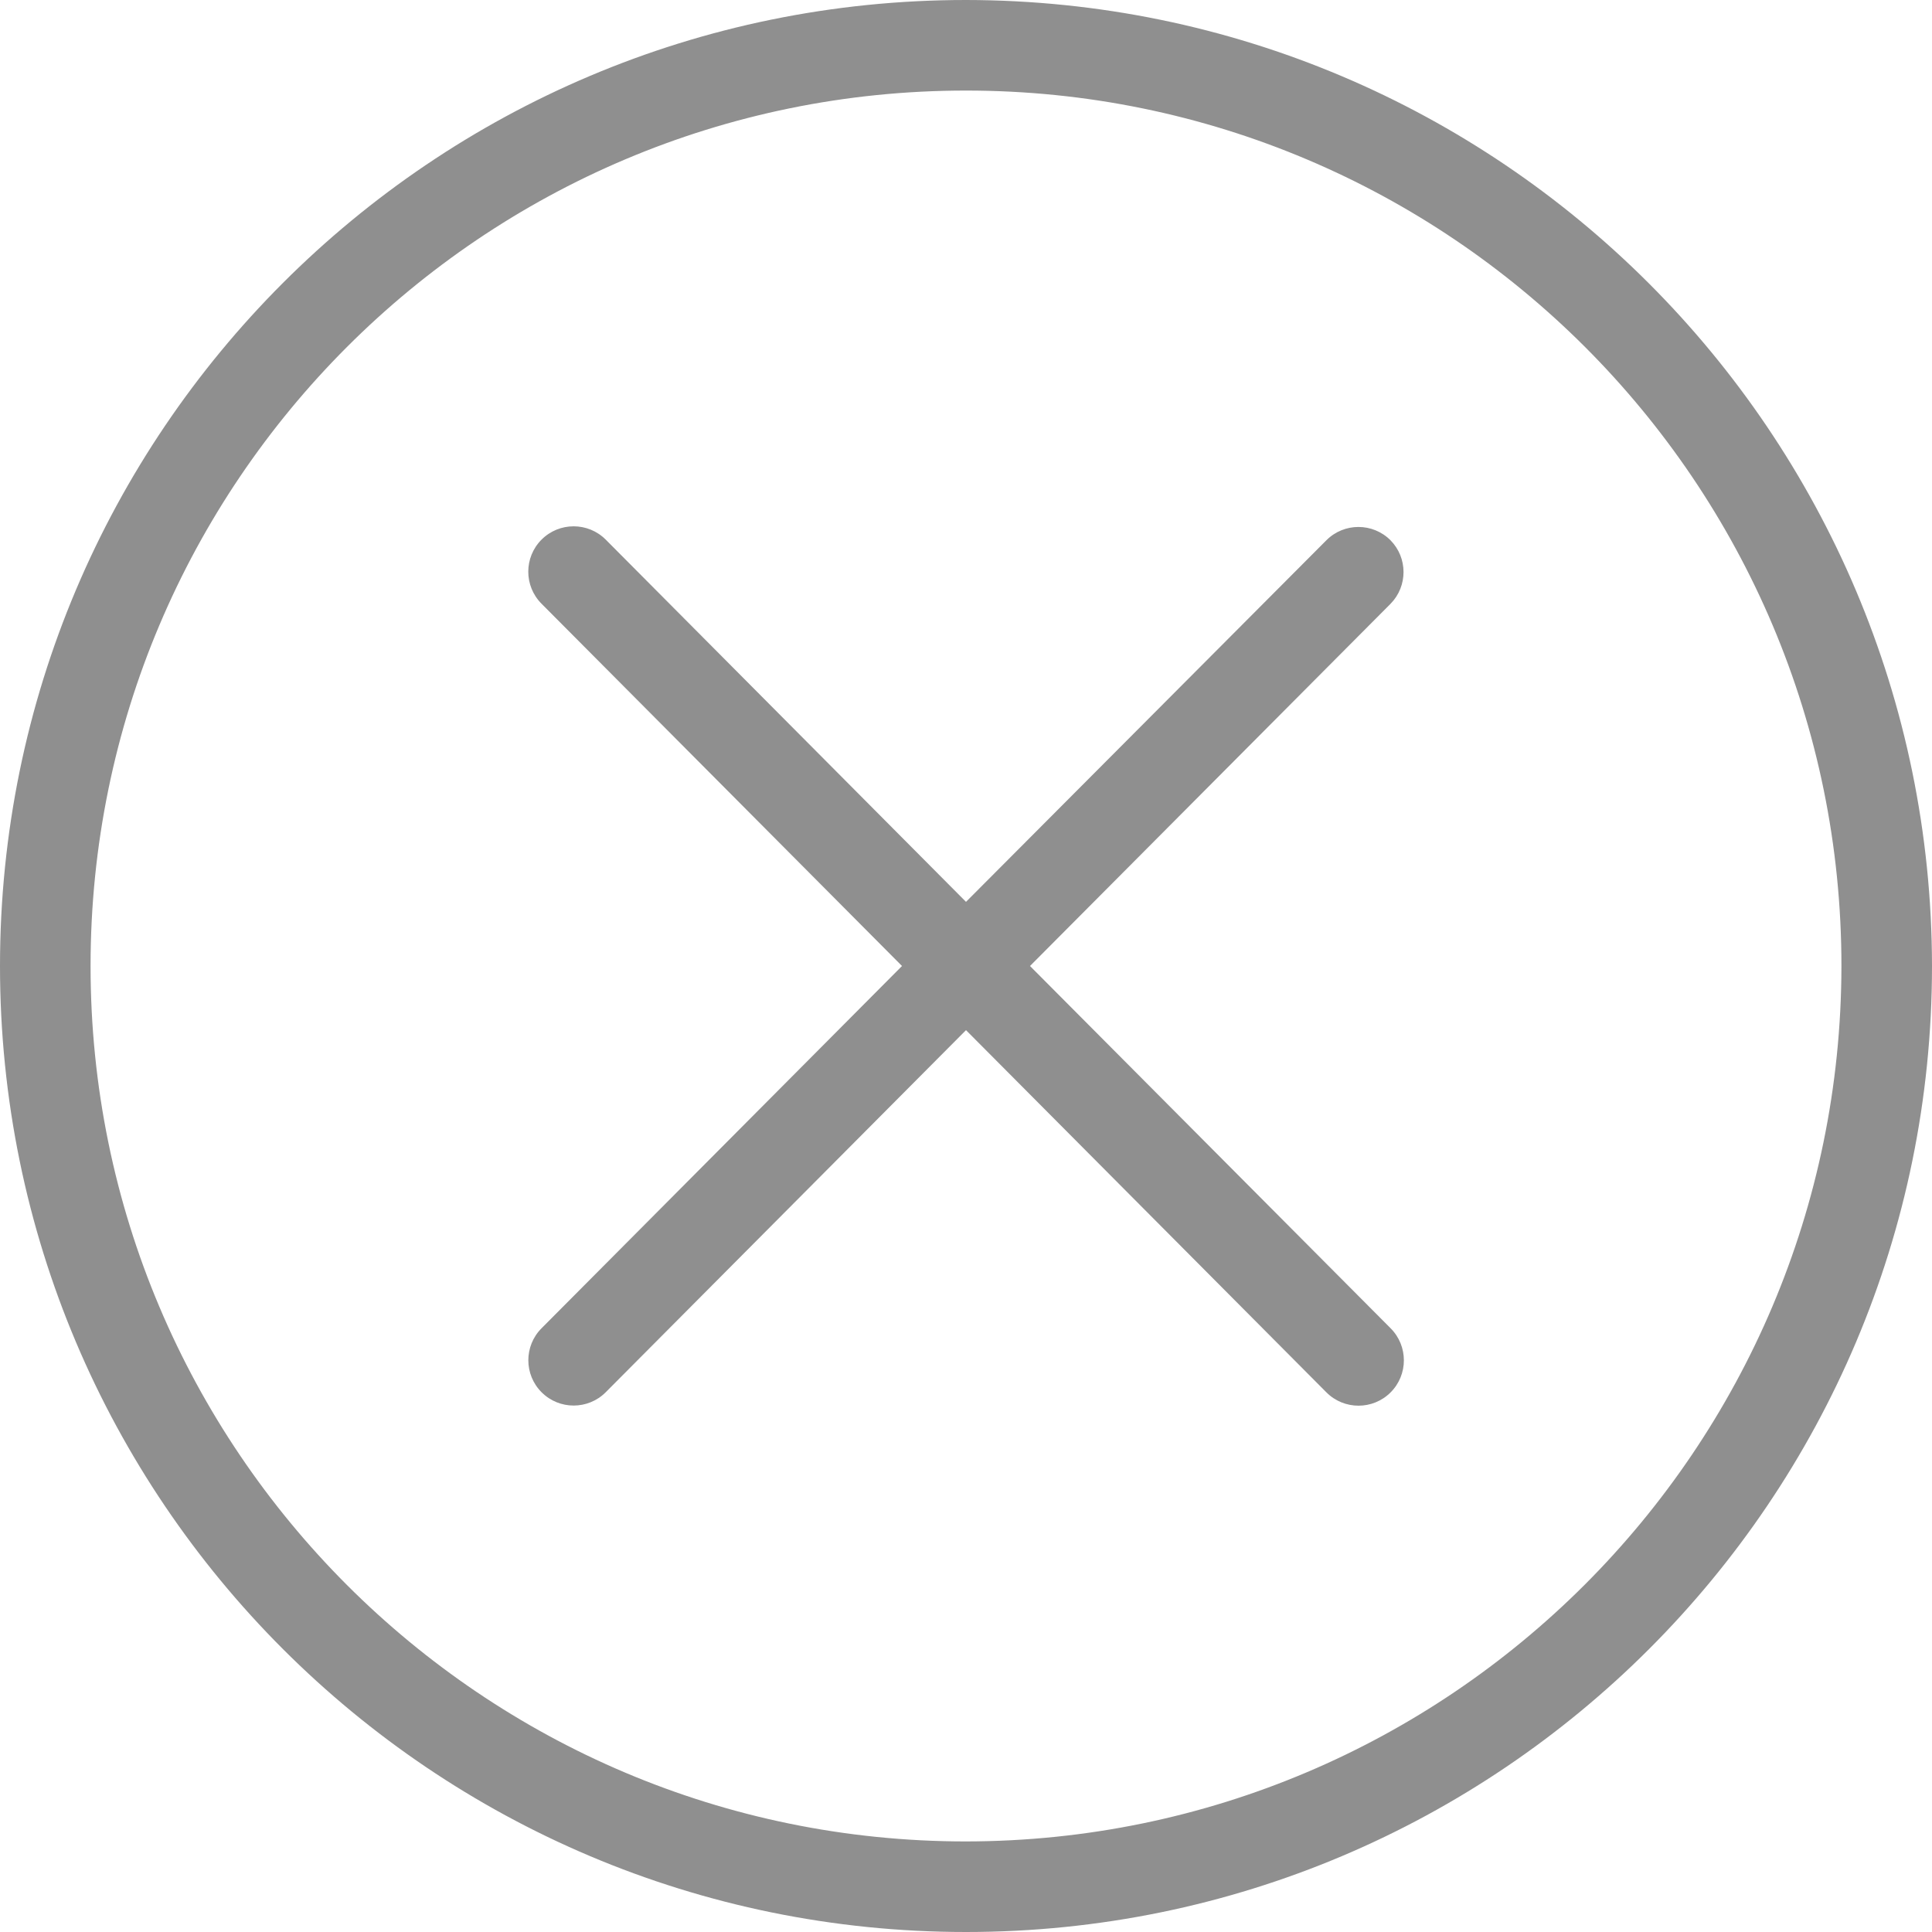
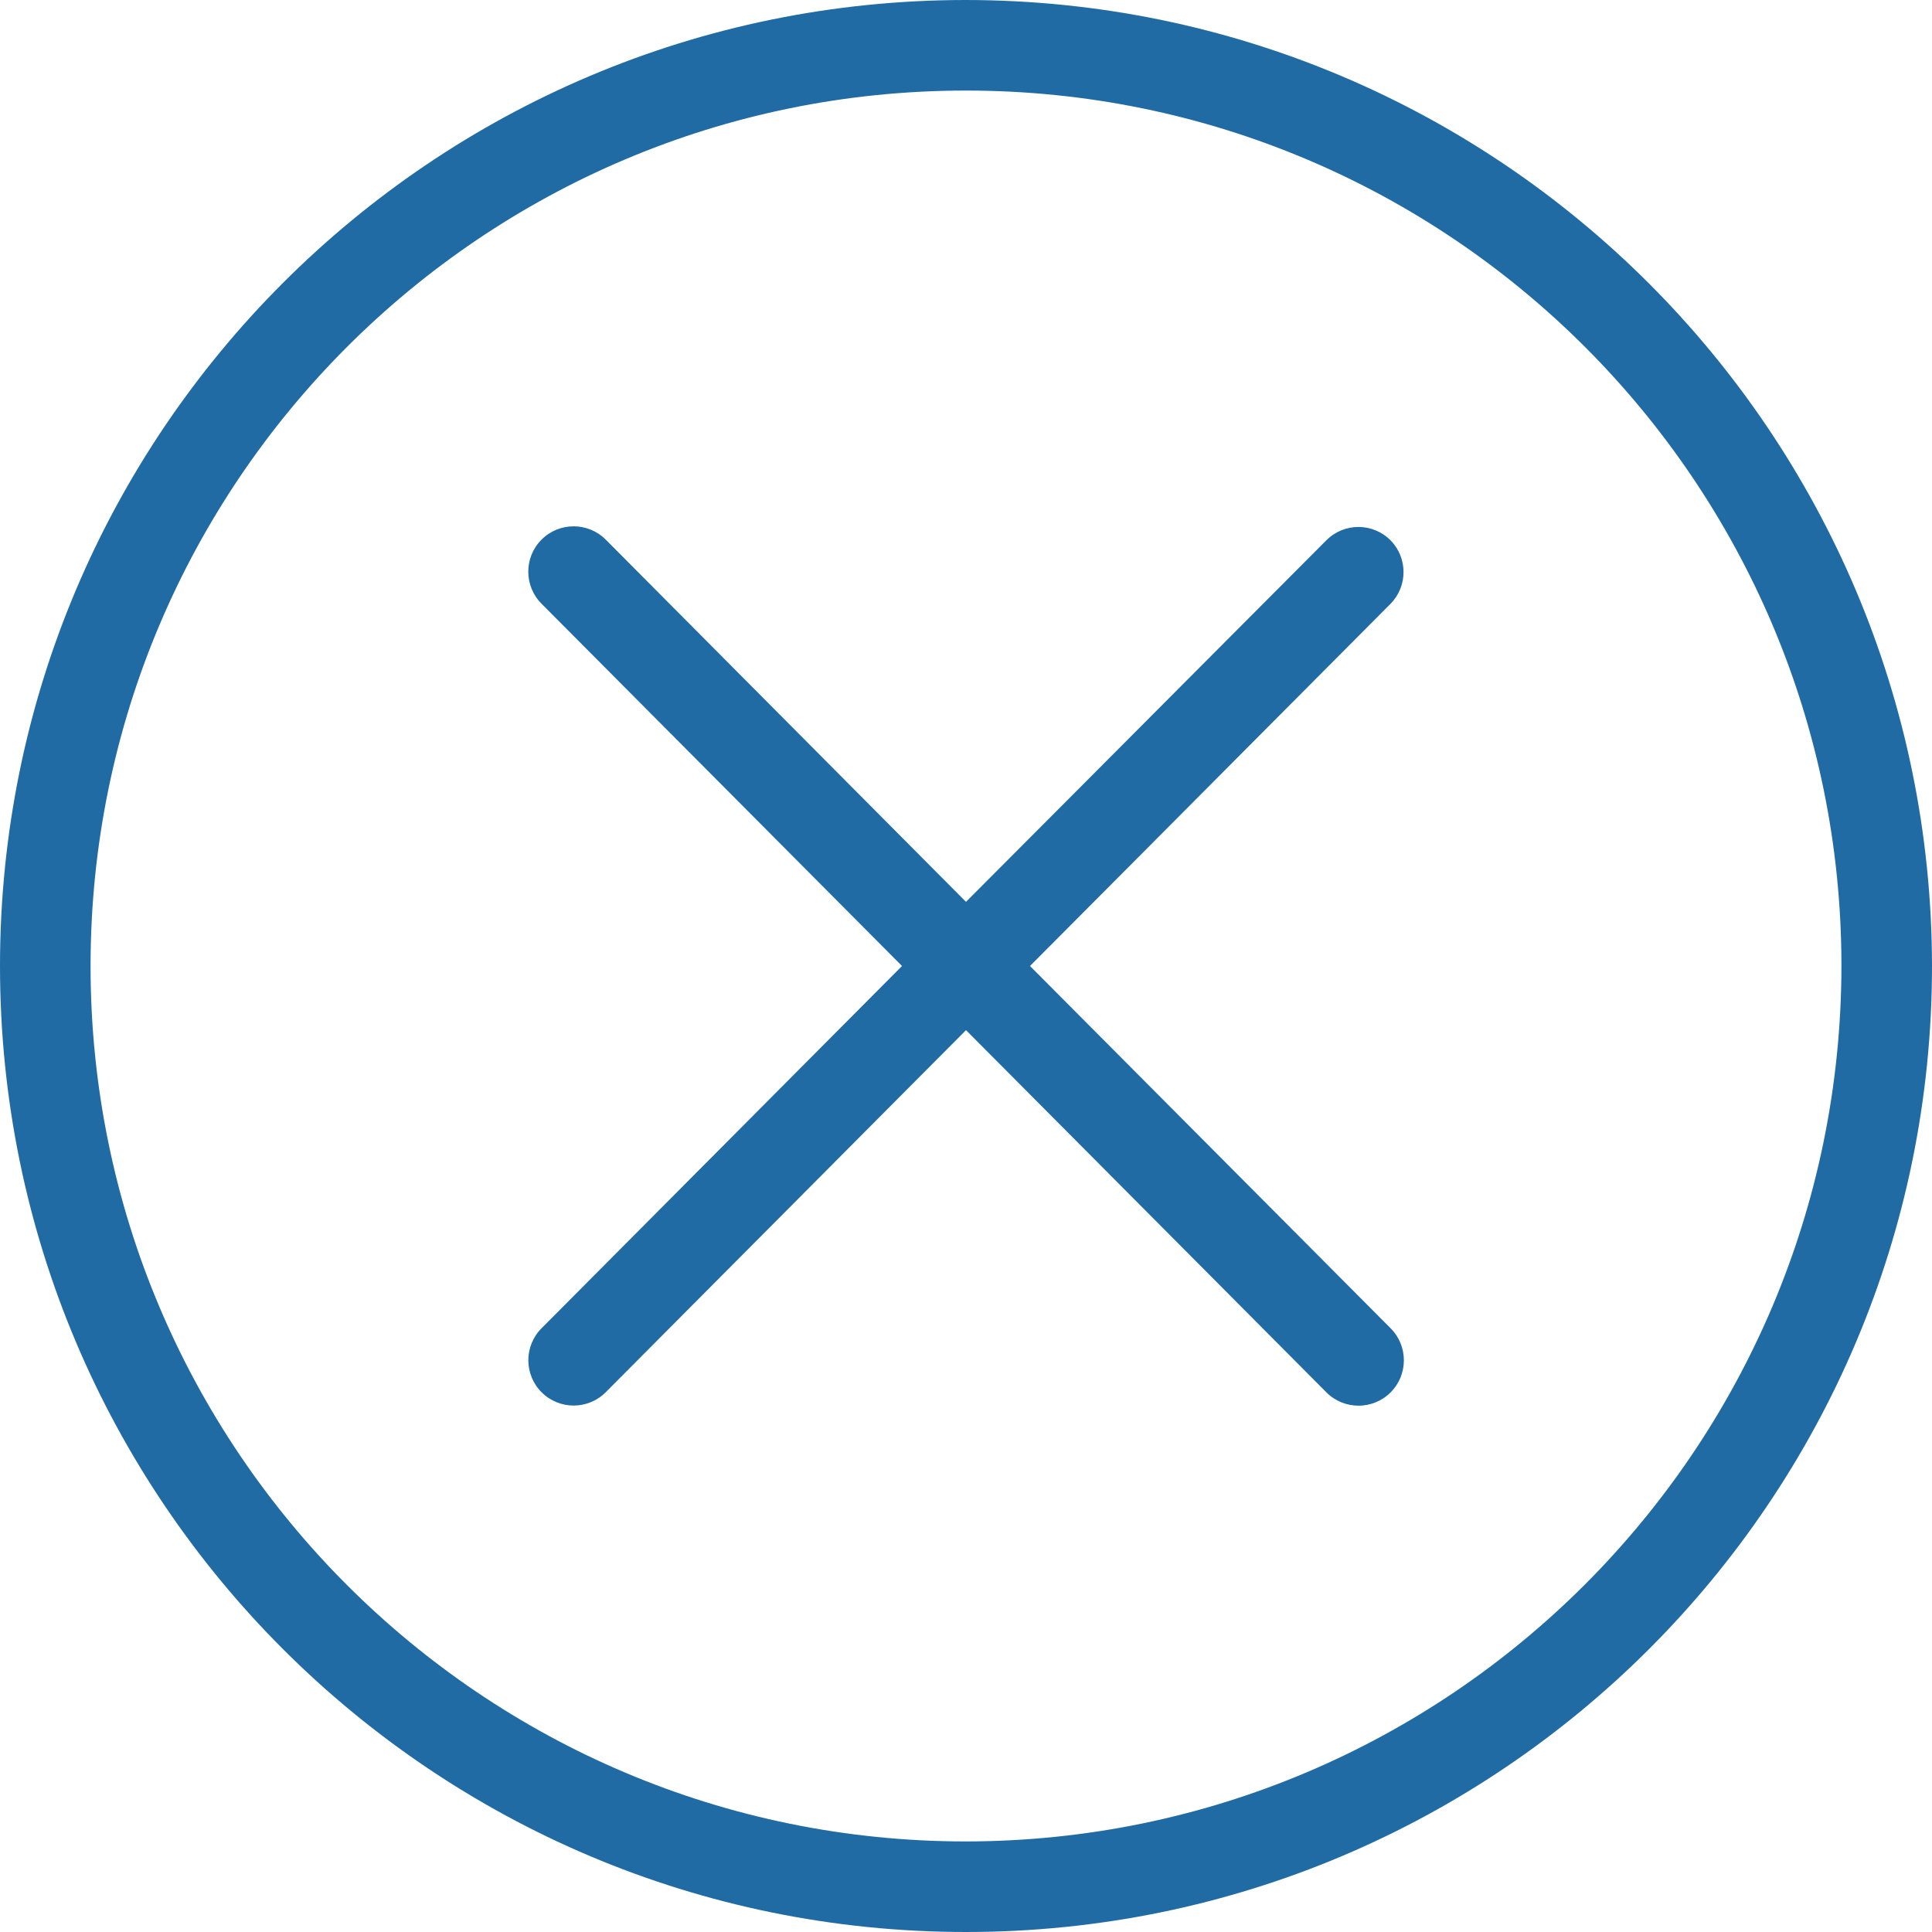
- <svg xmlns="http://www.w3.org/2000/svg" data-name="Livello 1" id="Livello_1" viewBox="0 0 128 128" fill="#8f8f8f">
+ <svg xmlns="http://www.w3.org/2000/svg" data-name="Livello 1" id="Livello_1" viewBox="0 0 128 128" fill="#216ba5">
  <path d="M64,0a64,64,0,1,0,64,64A64.07,64.07,0,0,0,64,0Zm0,122a58,58,0,1,1,58-58A58.07,58.07,0,0,1,64,122Z" />
  <path d="M92.12,35.79a3,3,0,0,0-4.24,0L64,59.75l-23.87-24A3,3,0,0,0,35.88,40L59.76,64,35.88,88a3,3,0,0,0,4.25,4.24L64,68.25l23.88,24A3,3,0,0,0,92.13,88L68.24,64,92.13,40A3,3,0,0,0,92.12,35.79Z" />
</svg>
